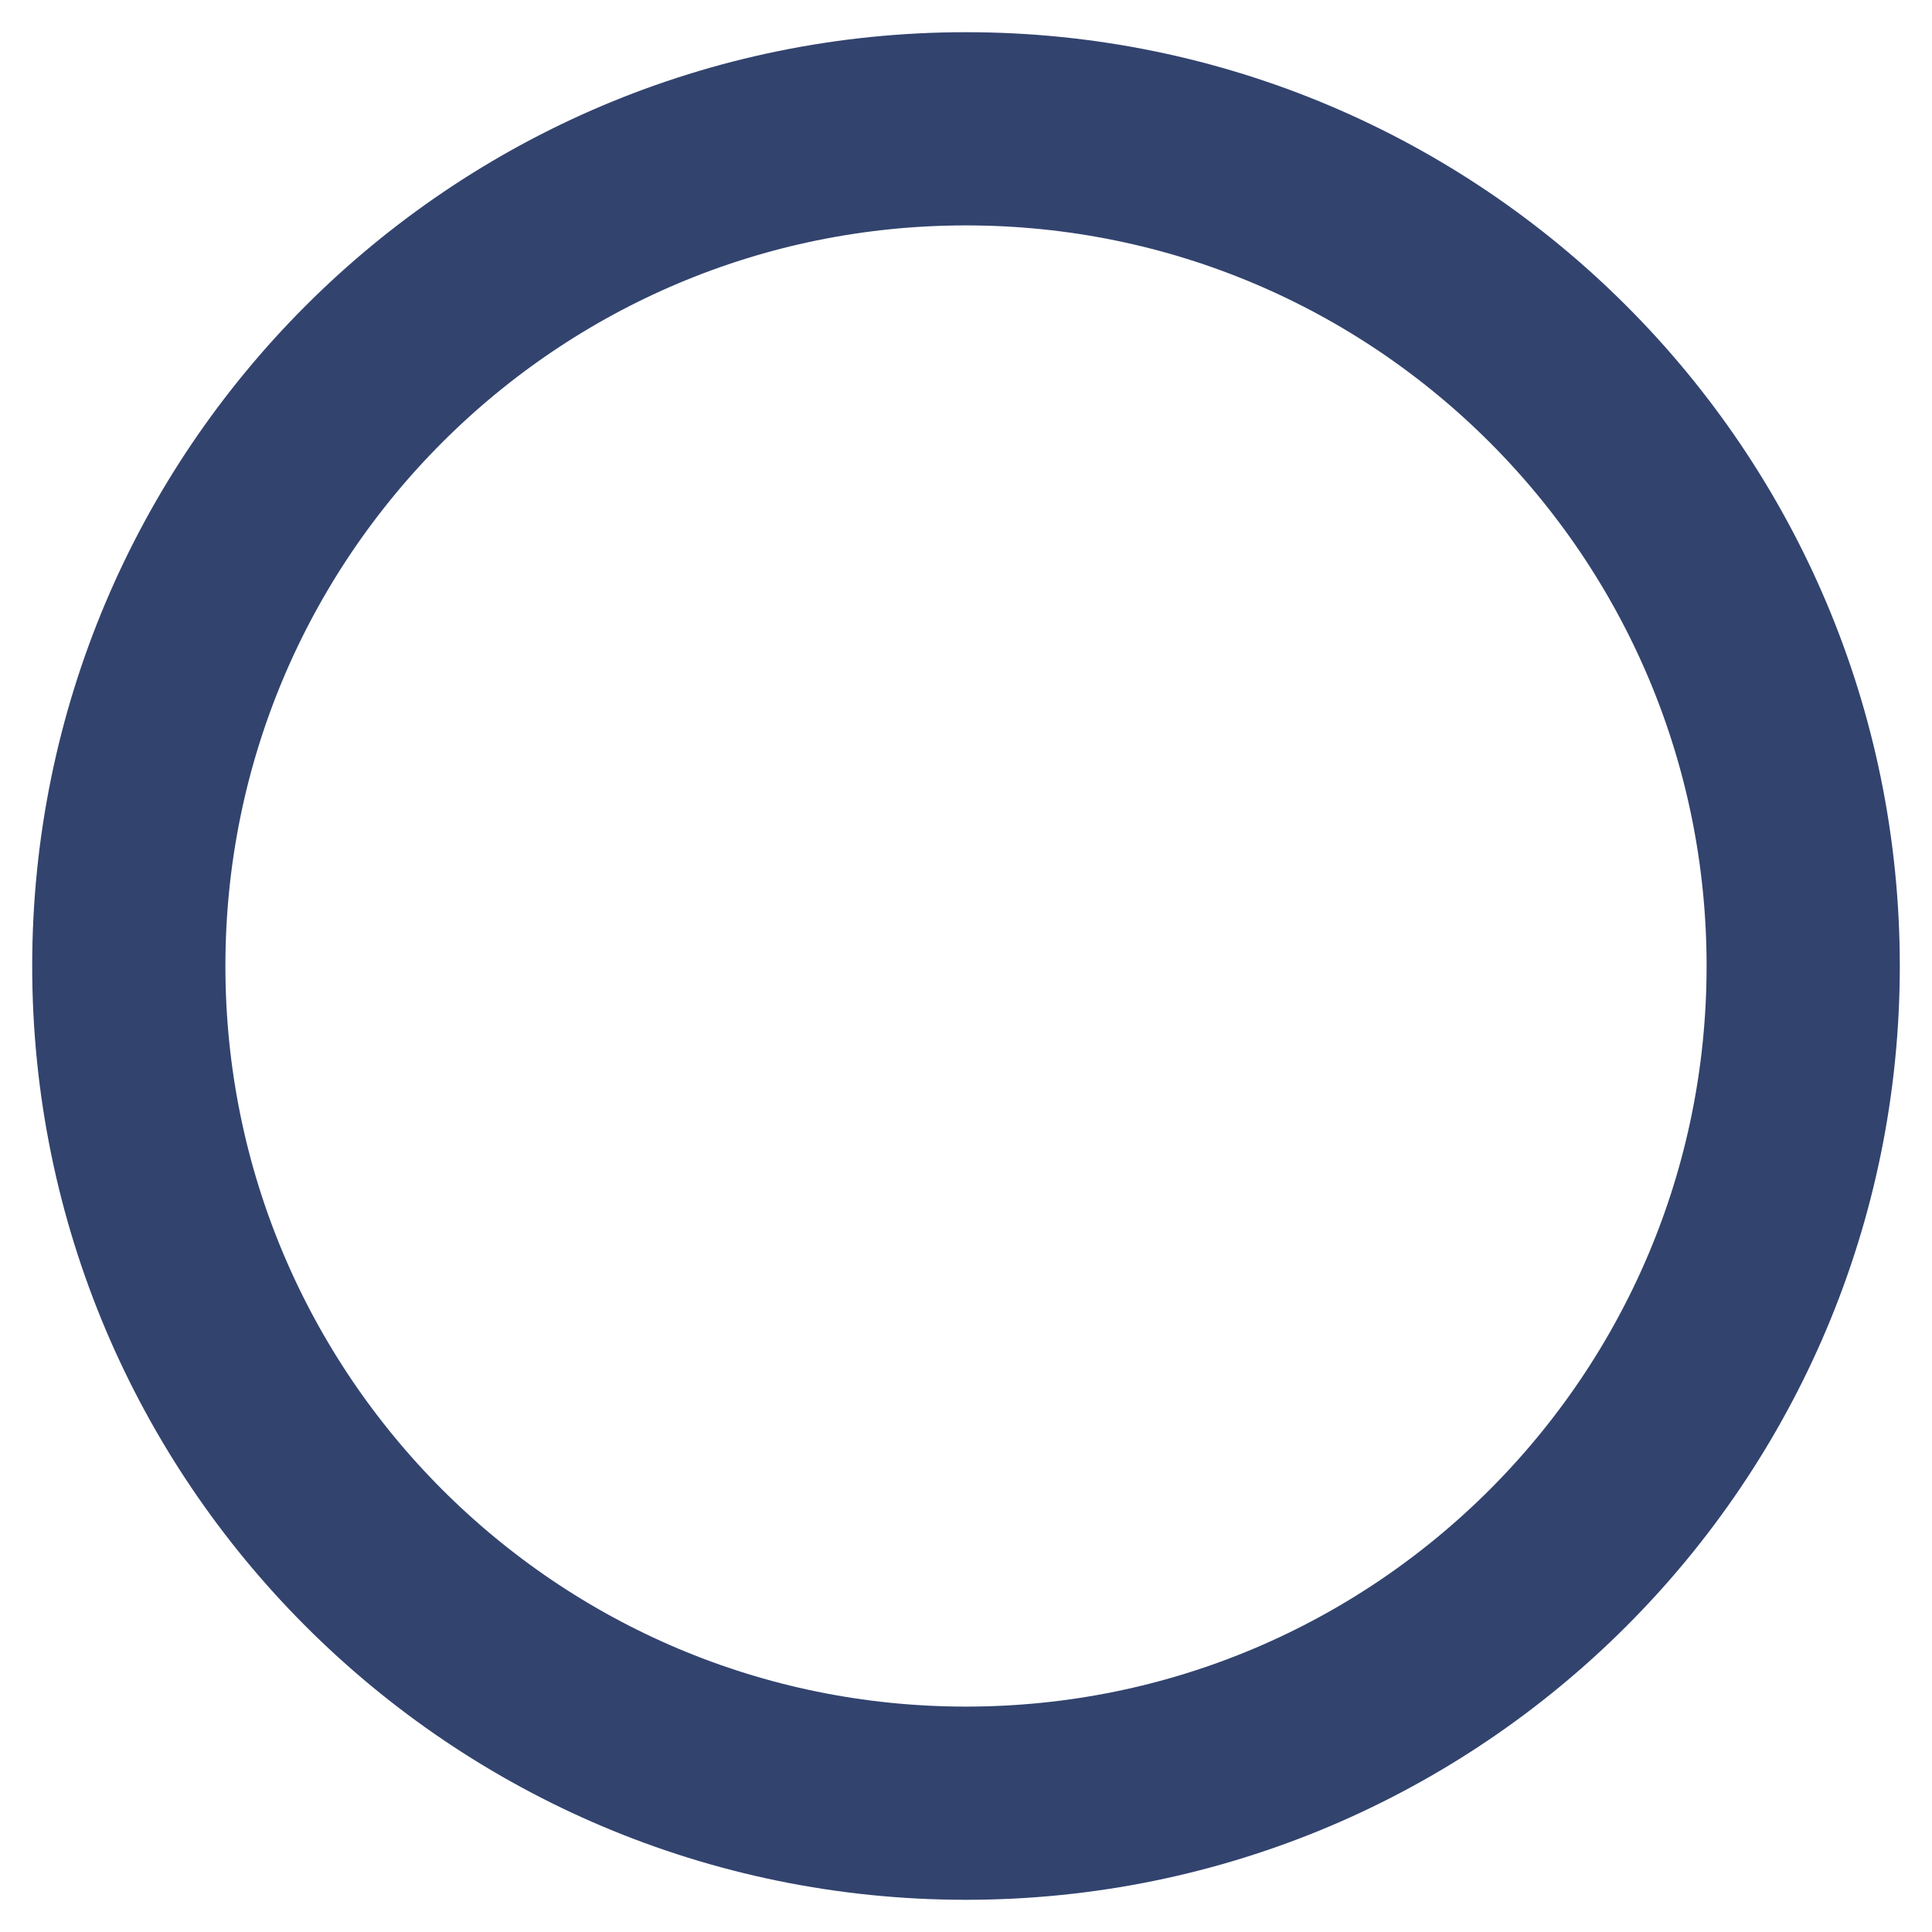
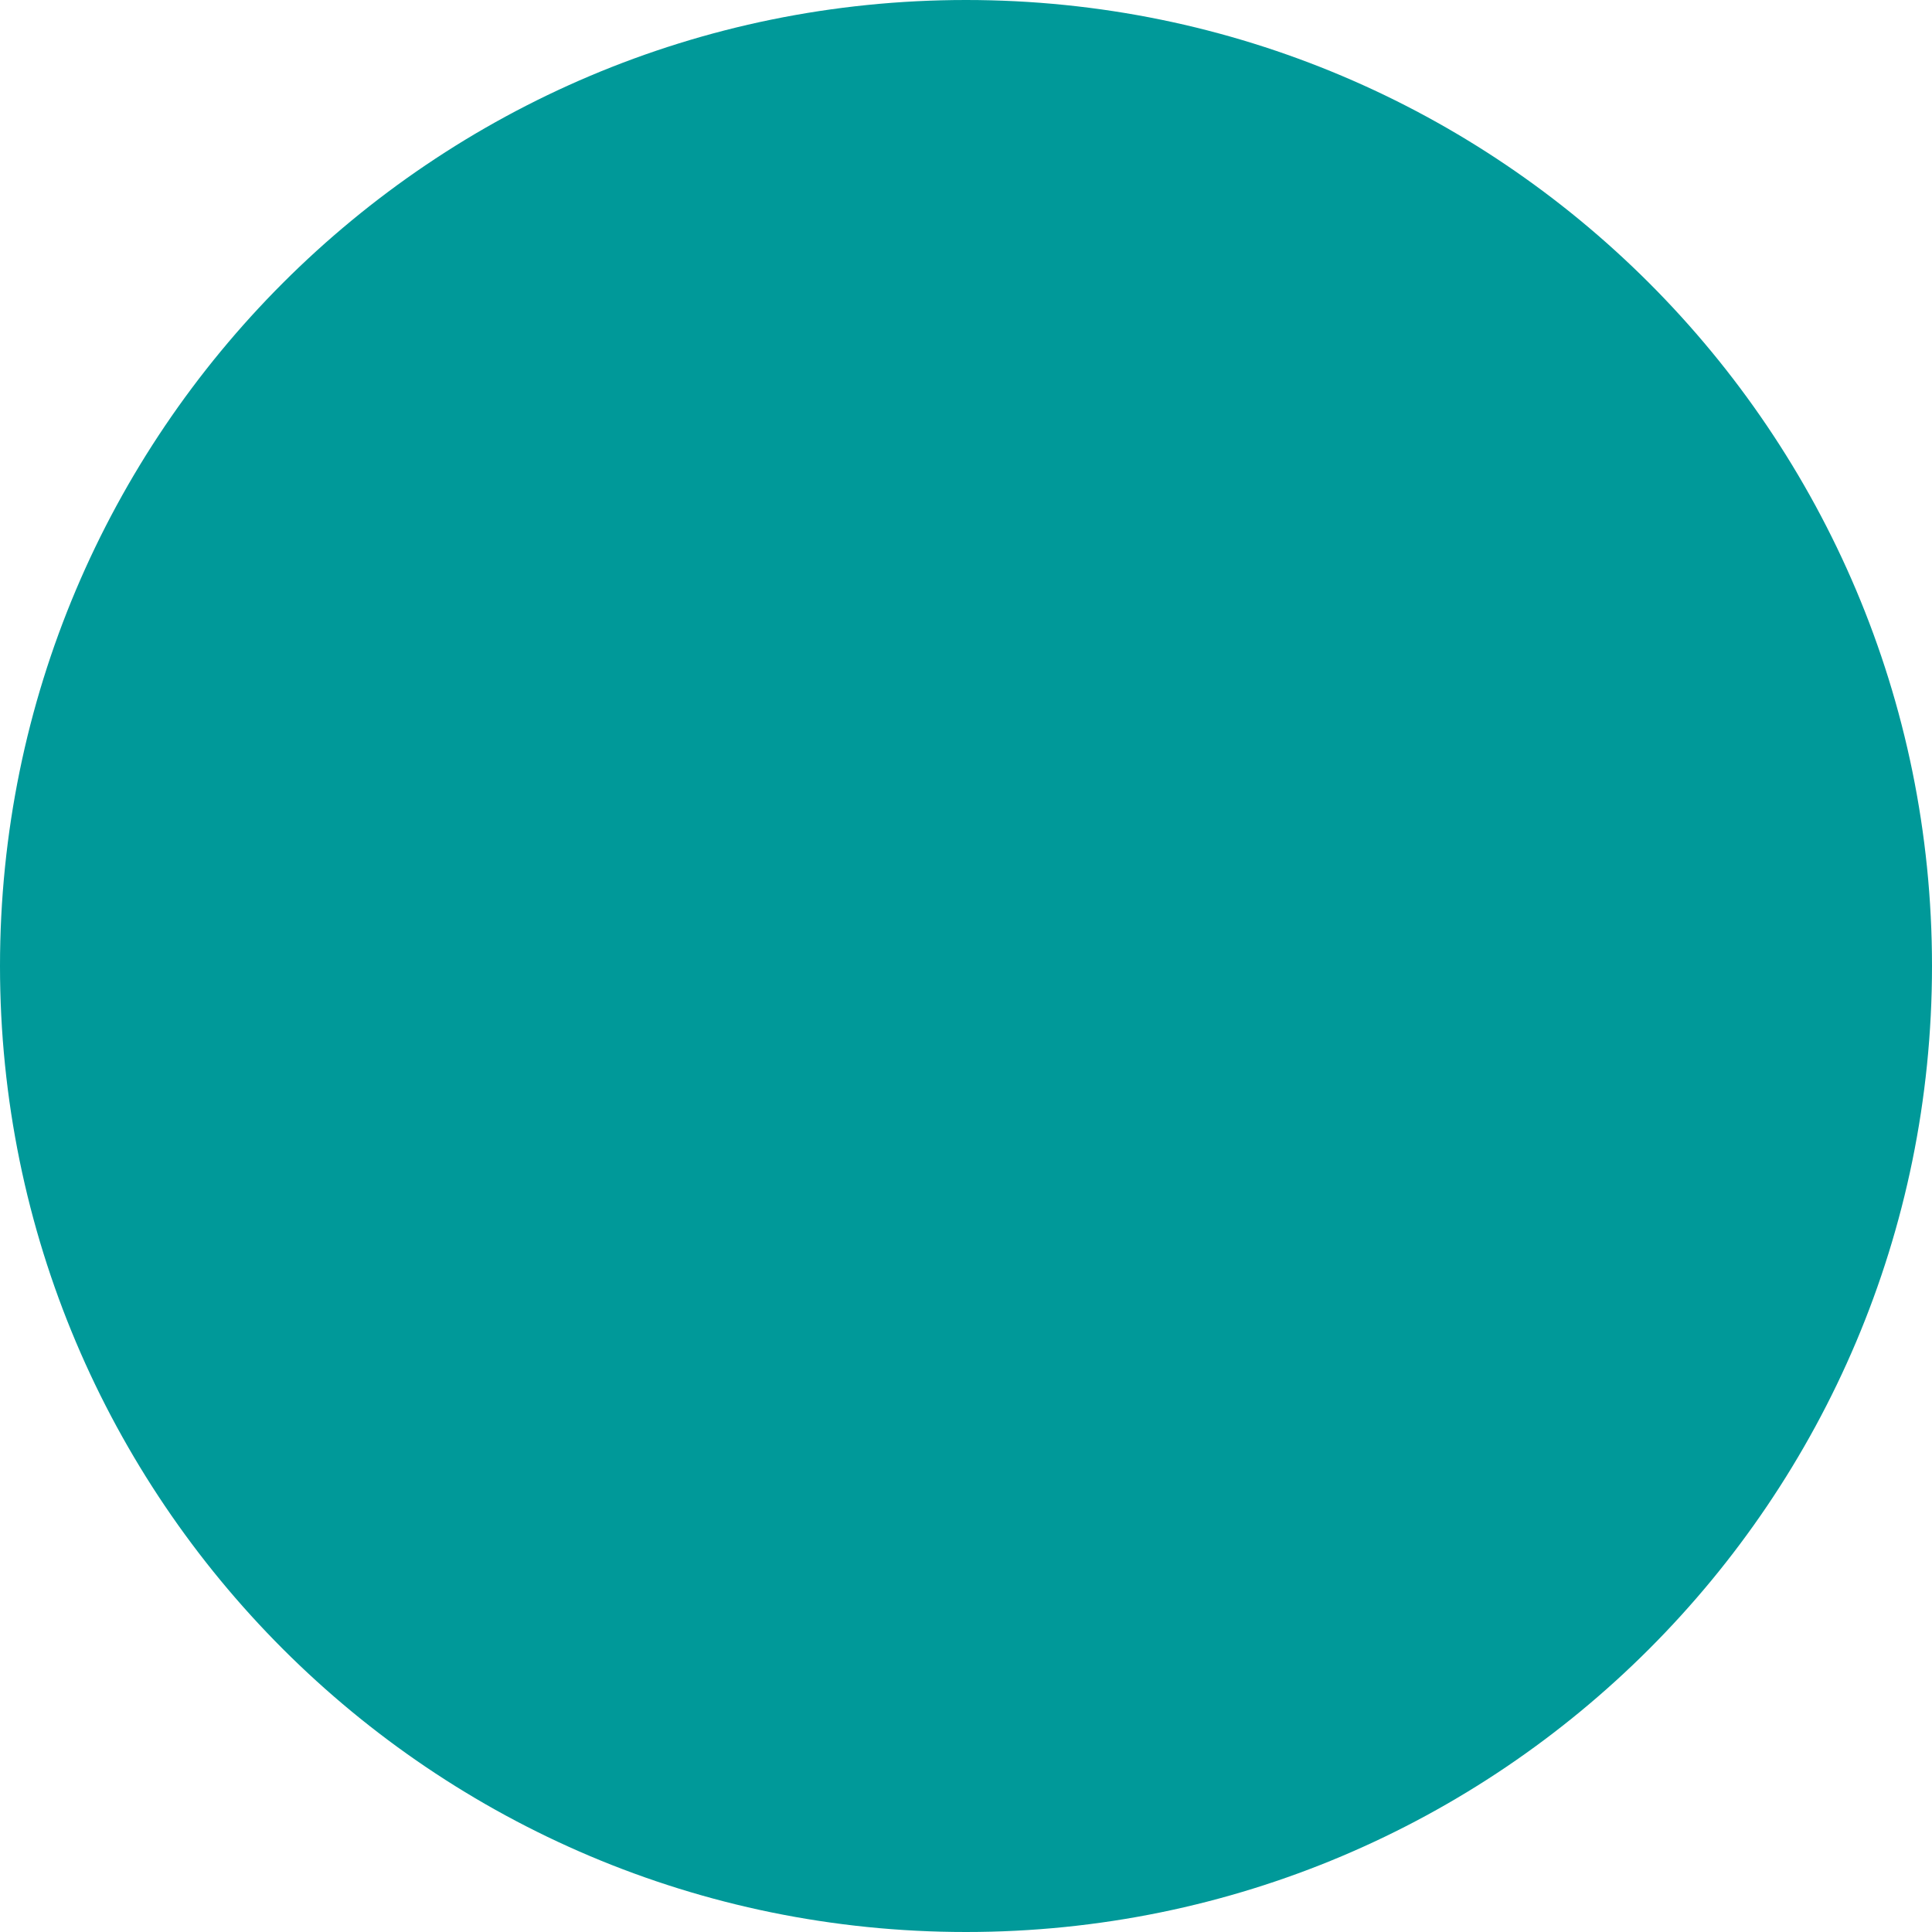
- <svg xmlns="http://www.w3.org/2000/svg" width="15px" height="15px" viewBox="0 0 15 15" version="1.1">
+ <svg xmlns="http://www.w3.org/2000/svg" version="1.1" id="Layer_1" x="0px" y="0px" viewBox="0 0 12 12" style="enable-background:new 0 0 12 12;" xml:space="preserve">
+   <style type="text/css">
+ 	.st0{fill:#009999;}
+ </style>
  <description>Created with Sketch (http://www.bohemiancoding.com/sketch)</description>
-   <defs />
-   <g id="Page-1" stroke="none" stroke-width="1" fill="none" fill-rule="evenodd">
-     <g id="bullet-circle1" transform="translate(1, 1)" stroke-width="1.5" stroke="#32436E">
+   <g id="Page-1_1_">
+     <g id="bullet-circle1" transform="translate(1, 1)">
      <g id="Page-1">
        <g id="bullet-circle">
-           <circle id="Oval" cx="6.5" cy="6.5" r="6.5" />
+           <circle id="Oval" class="st0" cx="5" cy="5" r="6" />
        </g>
      </g>
    </g>
  </g>
</svg>
